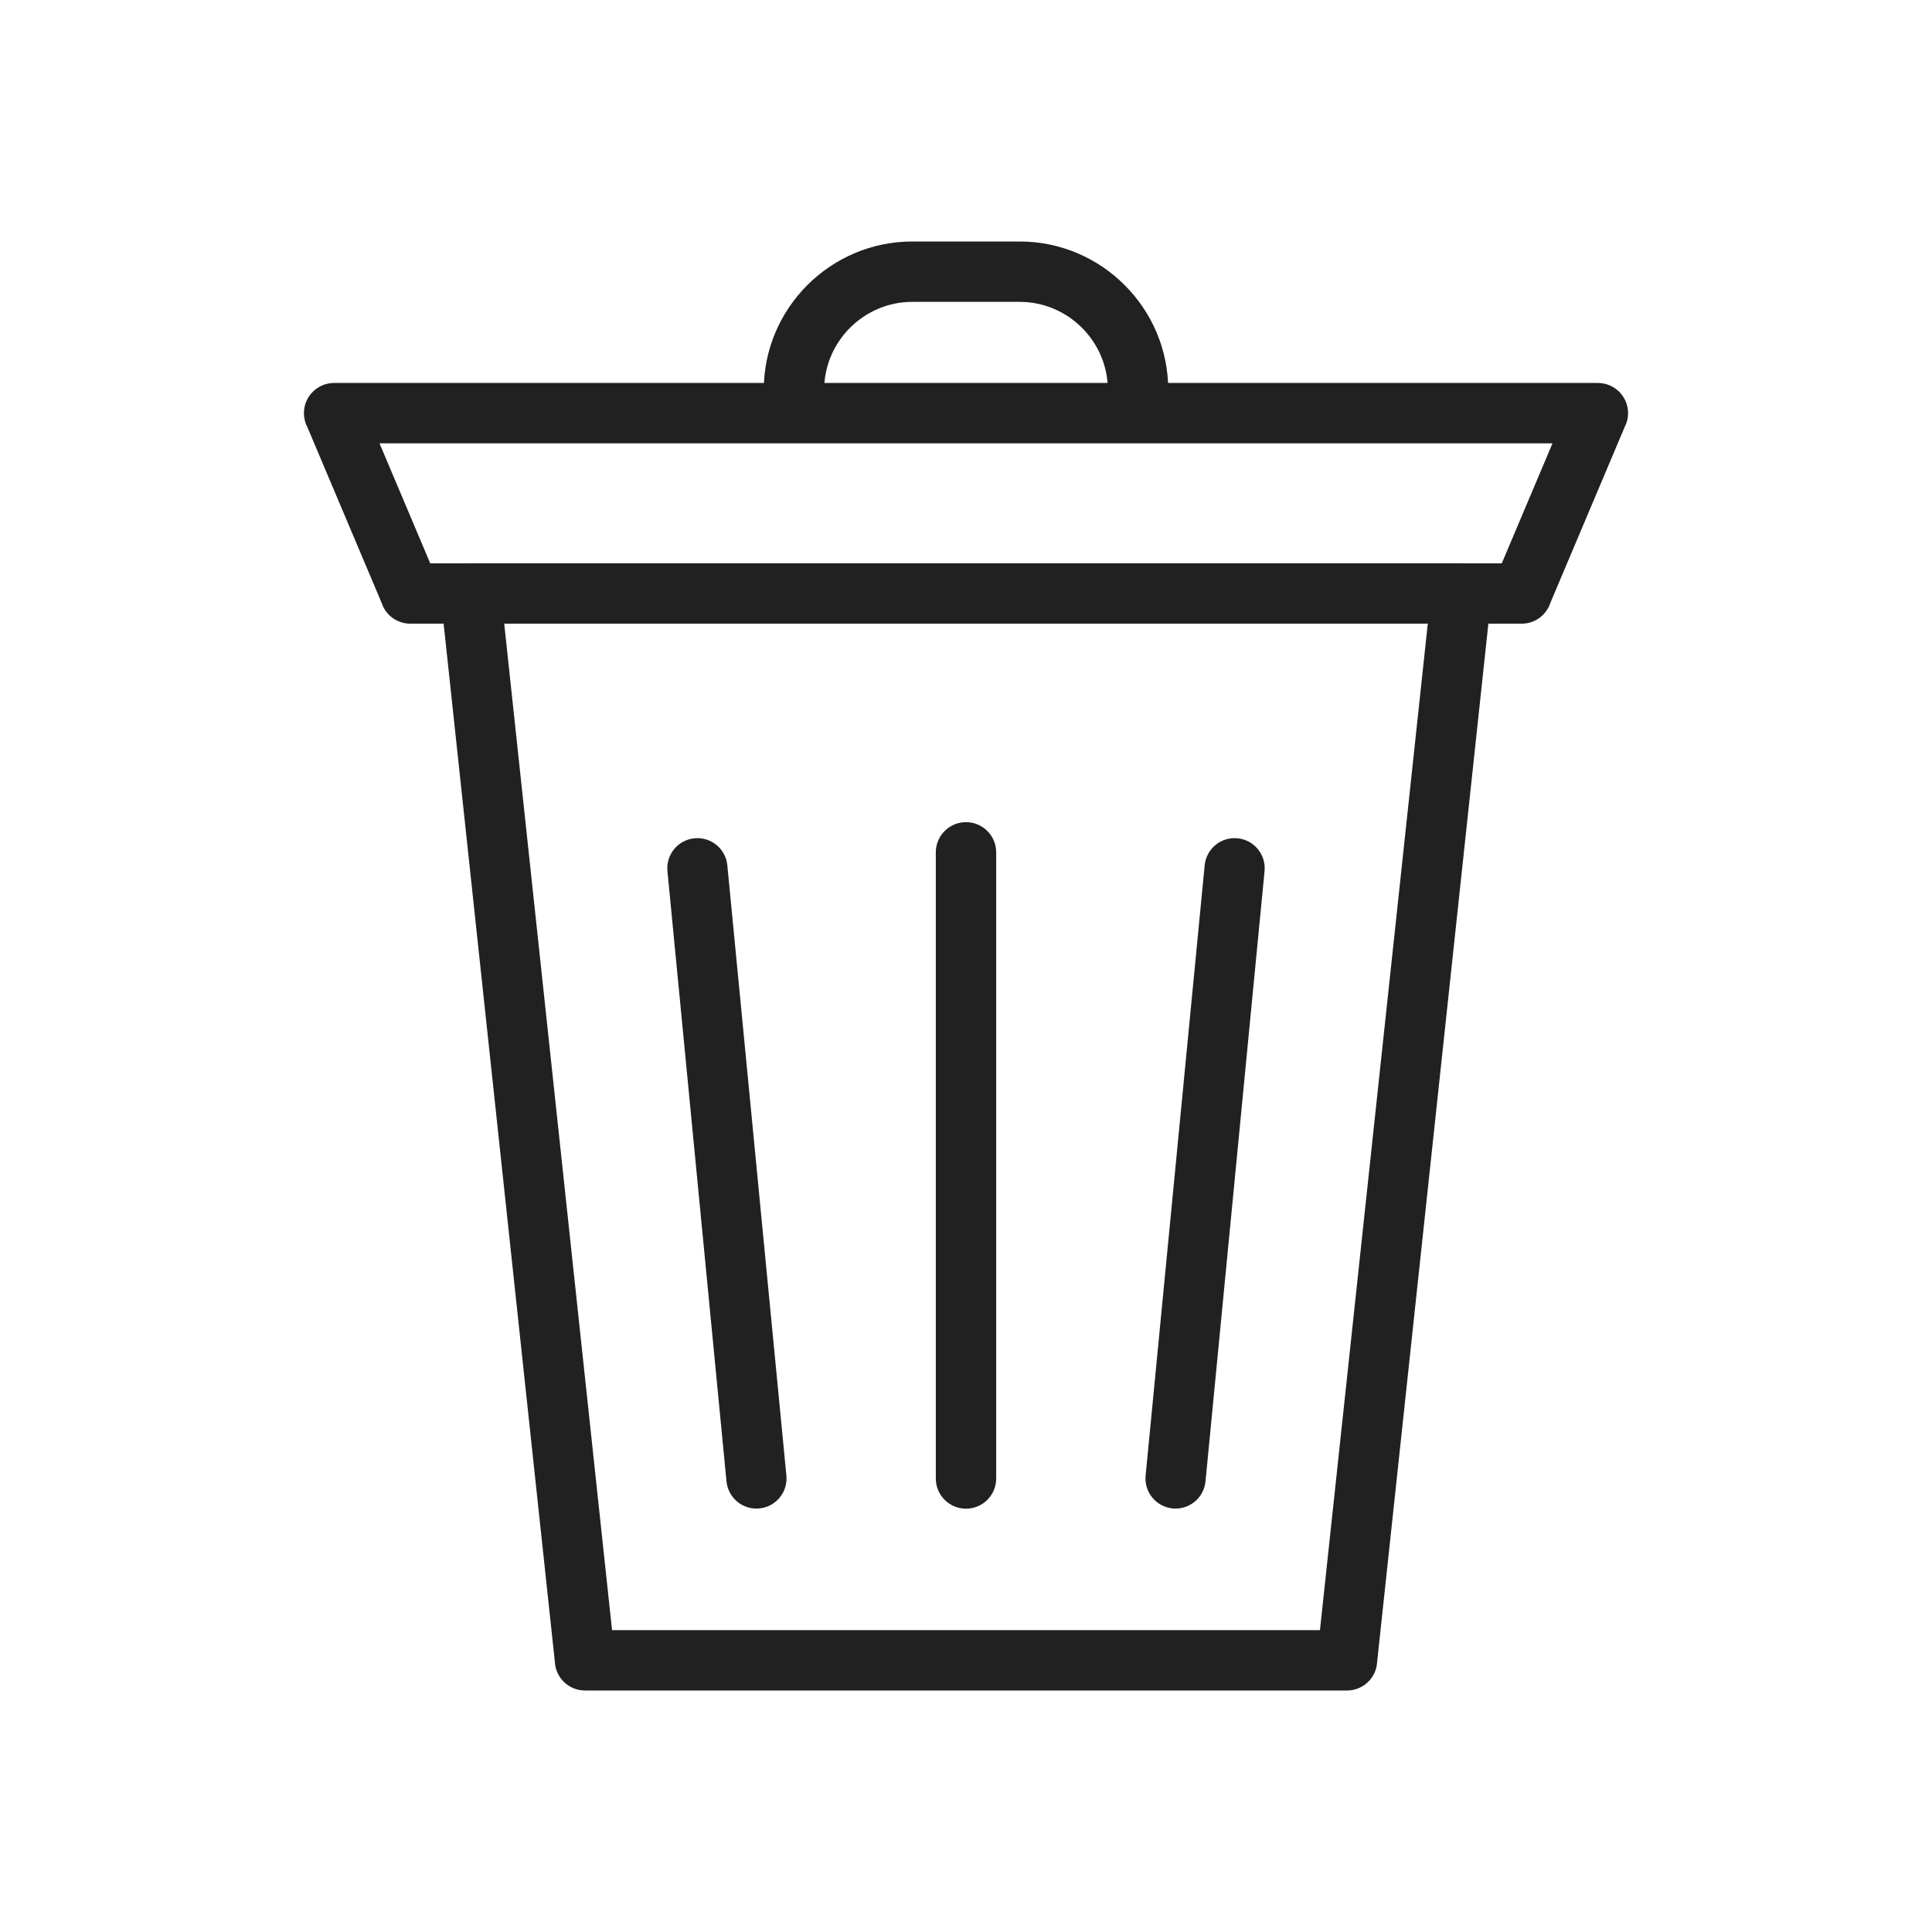
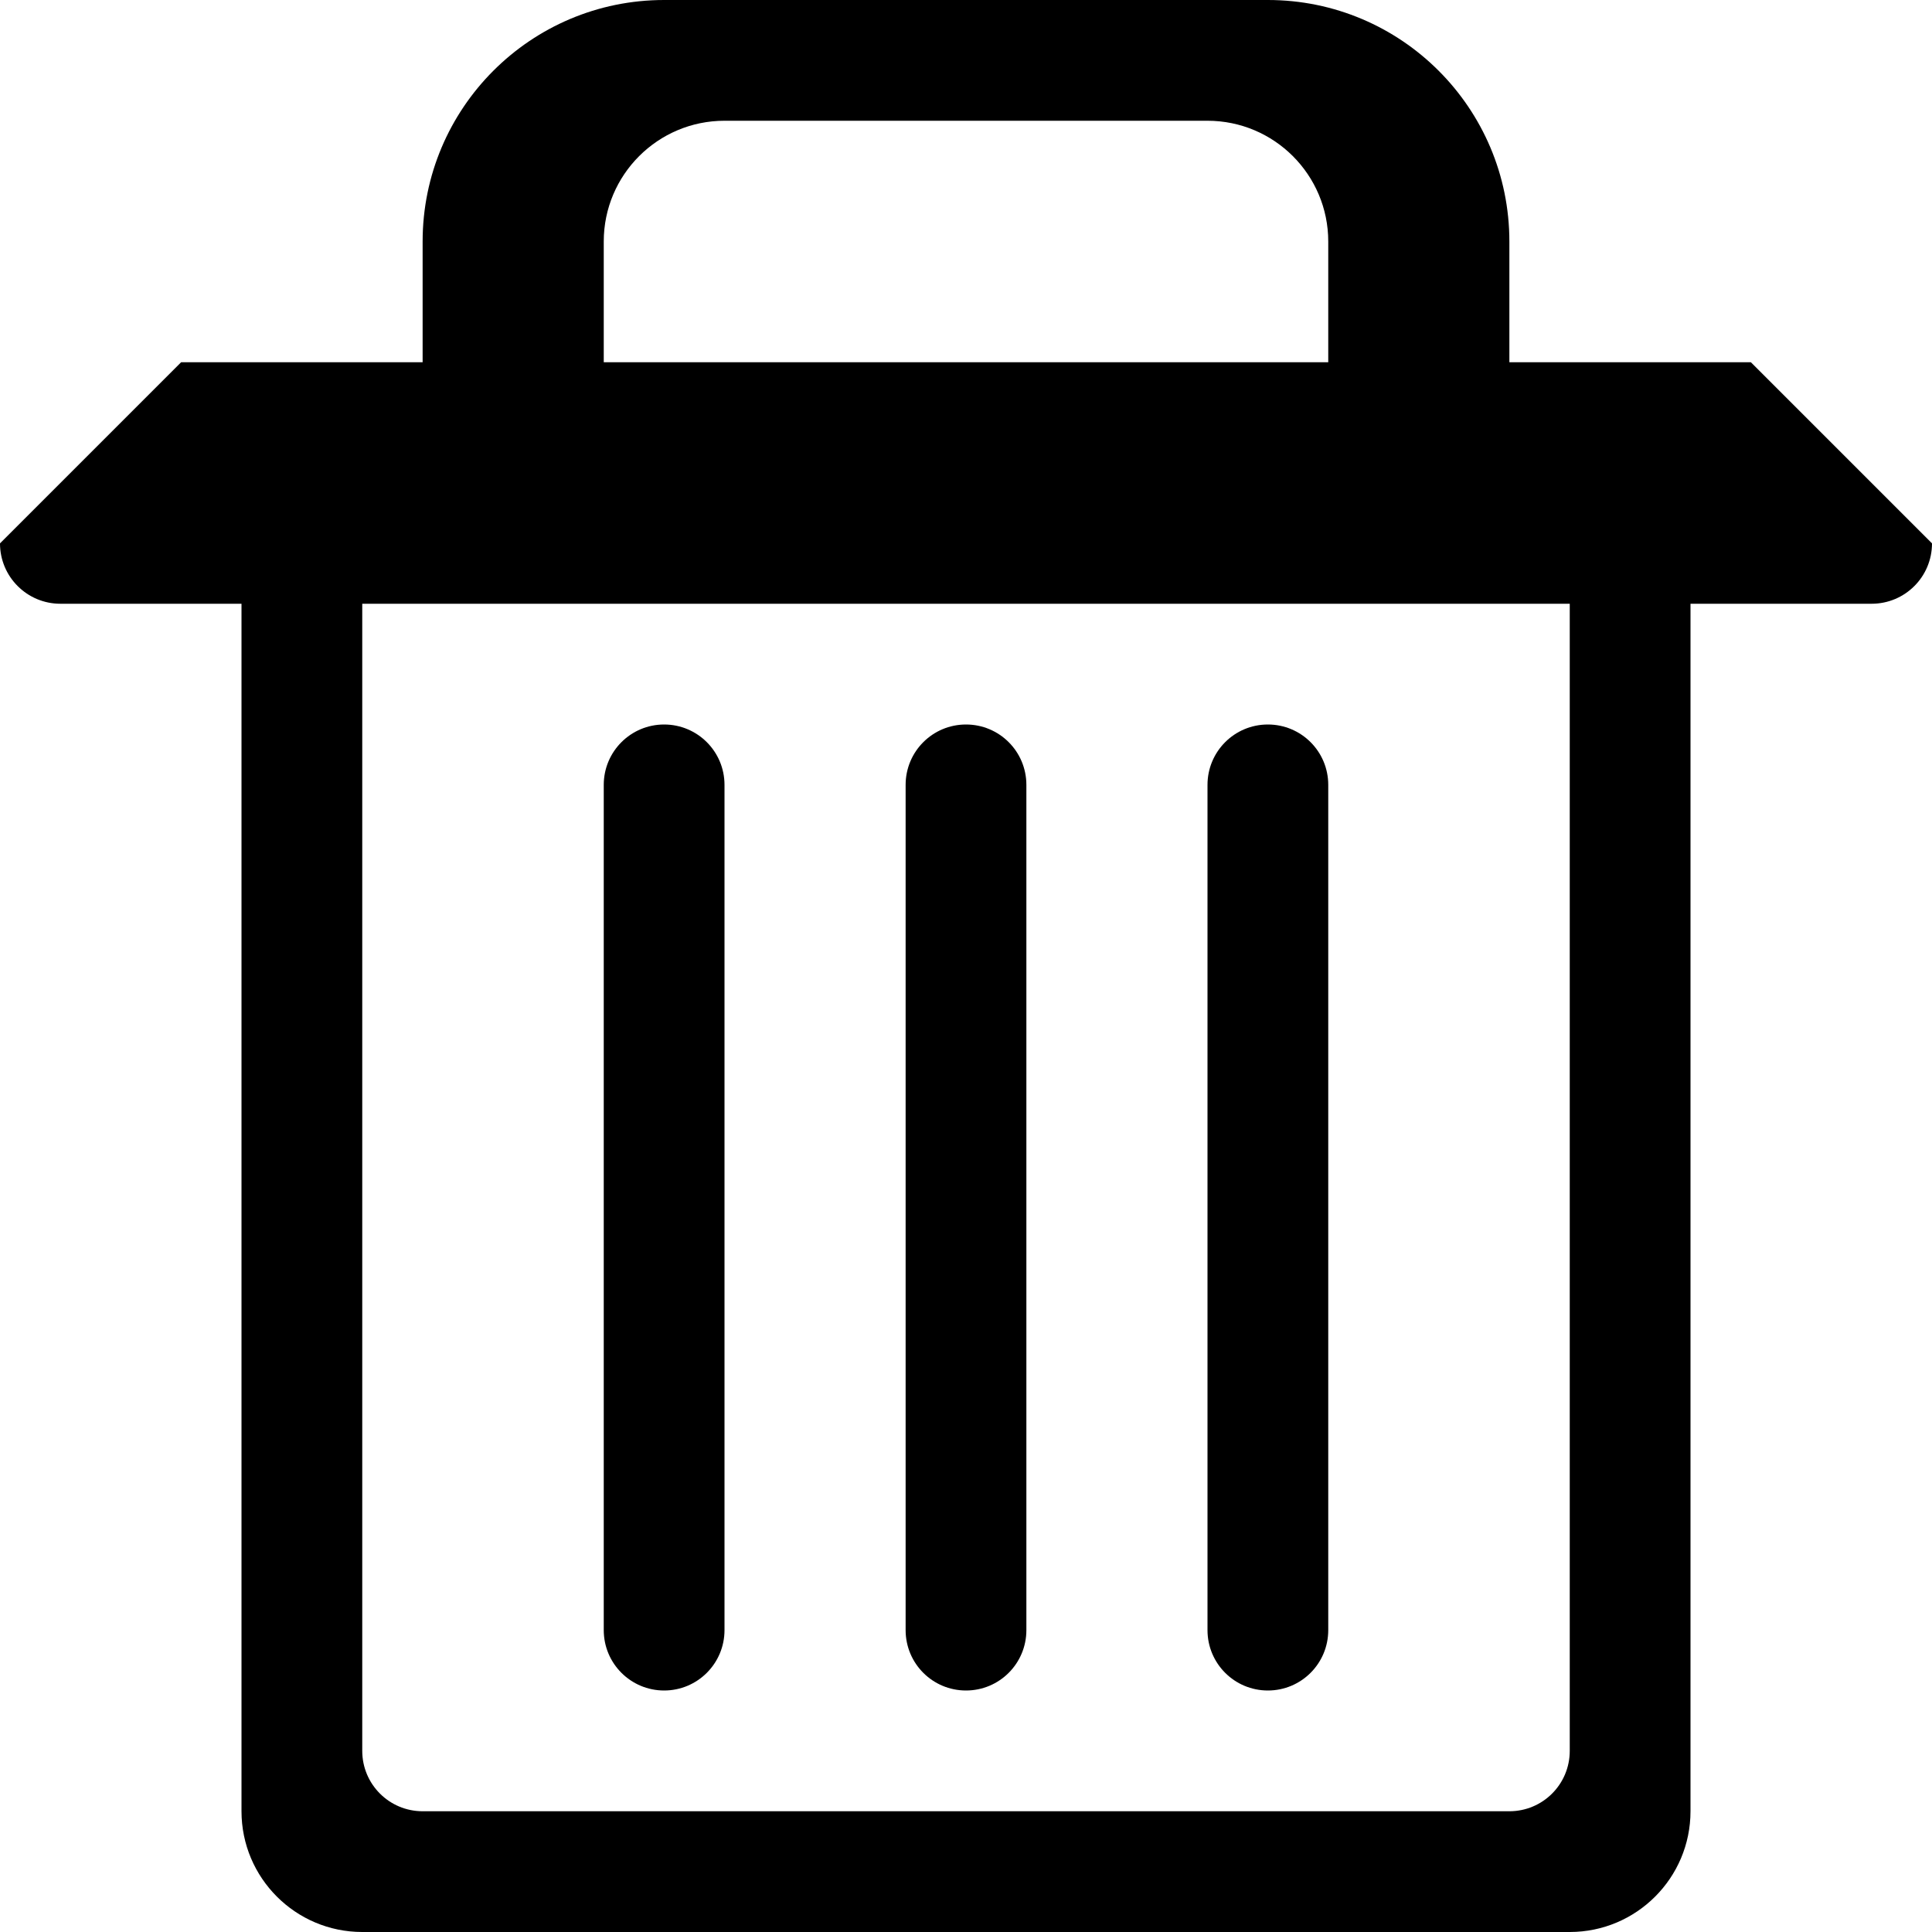
- <svg xmlns="http://www.w3.org/2000/svg" xml:space="preserve" width="2048px" height="2048px" style="shape-rendering:geometricPrecision; text-rendering:geometricPrecision; image-rendering:optimizeQuality; fill-rule:evenodd; clip-rule:evenodd" viewBox="0 0 2048 2048">
-   <defs>
-     <style type="text/css">
-    
-     .fil1 {fill:none}
-     .fil0 {fill:#212121;fill-rule:nonzero}
-    
-   </style>
-   </defs>
-   <g id="Layer_x0020_1">
-     <path class="fil0" d="M498.972 597.116l1050.08 0c17.673,0 32.001,14.328 32.001,32.001 0,1.91 -0.168,3.78 -0.488,5.597l-120.927 1128.66 -31.75 -3.376 31.818 3.409c-1.766,16.494 -15.774,28.713 -32.019,28.592l-807.573 0c-17.236,0 -31.287,-13.629 -31.973,-30.696l-120.94 -1128.79 -0.07 0.007c-1.881,-17.571 10.838,-33.345 28.409,-35.226 1.153,-0.124 2.298,-0.183 3.432,-0.183zm1014.54 64.002l-979.022 0 114.307 1066.88 750.408 0 114.307 -1066.88z" />
-     <path class="fil0" d="M1173.77 424.356c-2.001,17.535 10.591,33.374 28.126,35.375 17.535,2.001 33.374,-10.591 35.375,-28.126 0.312,-2.666 0.57,-5.683 0.77,-9.063 0.223,-3.814 0.34,-6.885 0.34,-9.158l0 -0.002c0,-43.313 -17.698,-82.668 -46.207,-111.176 -28.509,-28.509 -67.864,-46.207 -111.177,-46.207l-113.986 0c-43.313,0 -82.668,17.698 -111.177,46.207 -28.509,28.508 -46.207,67.863 -46.207,111.176l0 0.002c0,2.274 0.117,5.344 0.34,9.158 0.2,3.379 0.458,6.397 0.77,9.063 2.001,17.535 17.841,30.126 35.375,28.126 17.535,-2.001 30.126,-17.841 28.126,-35.375 -0.254,-2.17 -0.43,-4.032 -0.52,-5.564 -0.059,-1.005 -0.09,-2.792 -0.09,-5.407l0 -0.002c0,-25.646 10.517,-48.987 27.456,-65.926 16.939,-16.939 40.279,-27.456 65.927,-27.456l113.986 0c25.648,0 48.987,10.517 65.927,27.456 16.939,16.938 27.456,40.279 27.456,65.926l0 0.002c0,2.615 -0.031,4.402 -0.09,5.407 -0.09,1.532 -0.266,3.394 -0.52,5.564z" />
-     <path class="fil0" d="M771.011 917.357c-1.656,-17.535 -17.216,-30.406 -34.75,-28.75 -17.535,1.656 -30.406,17.216 -28.75,34.75l62.602 646.902c1.656,17.535 17.216,30.406 34.75,28.75 17.535,-1.656 30.406,-17.216 28.75,-34.75l-62.602 -646.902z" />
-     <path class="fil0" d="M1340.49 923.357c1.656,-17.535 -11.216,-33.094 -28.75,-34.75 -17.535,-1.656 -33.094,11.216 -34.75,28.75l-62.601 646.902c-1.656,17.535 11.216,33.094 28.75,34.75 17.535,1.656 33.094,-11.216 34.75,-28.75l62.601 -646.902z" />
-     <path class="fil0" d="M1056 903.519c0,-17.673 -14.328,-32.001 -32.001,-32.001 -17.673,0 -32.001,14.328 -32.001,32.001l0 663.74c0,17.673 14.328,32.001 32.001,32.001 17.673,0 32.001,-14.328 32.001,-32.001l0 -663.74z" />
-     <path class="fil0" d="M456.031 597.116l1135.94 0 53.732 -127.154 -1243.4 0 53.731 127.154zm1157.02 64.002l-1177.42 0c-12.719,0.268 -24.908,-7.113 -30.162,-19.545l29.477 -12.456 -29.375 12.376 -79.644 -188.477c-2.396,-4.487 -3.757,-9.612 -3.757,-15.054 0,-17.673 14.328,-32.001 32.001,-32.001l1339.05 0c4.351,-0.085 8.791,0.72 13.058,2.524 16.279,6.879 23.9,25.654 17.021,41.933l-0.115 -0.048 -79.648 188.484c-4.12,12.913 -16.213,22.265 -30.491,22.265z" />
-   </g>
-   <rect class="fil1" width="2048" height="2048" />
+ <svg xmlns="http://www.w3.org/2000/svg" version="1.1" width="32" height="32" viewBox="0 0 32 32">
+   <path d="M21 28c0.553 0 1-0.447 1-1v-14c0-0.553-0.447-1-1-1s-1 0.447-1 1v14c0 0.553 0.447 1 1 1zM11 28c0.552 0 1-0.447 1-1v-14c0-0.553-0.448-1-1-1s-1 0.447-1 1v14c0 0.553 0.448 1 1 1zM29 6h-4v-2c0-2.209-1.791-4-4-4h-10c-2.209 0-4 1.791-4 4v2h-4l-3 3c0 0.553 0.448 1 1 1h3v20c0 1.104 0.896 2 2 2h20c1.104 0 2-0.896 2-2v-20h3c0.553 0 1-0.447 1-1l-3-3zM10 4c0-1.104 0.896-2 2-2h8c1.104 0 2 0.896 2 2v2h-12v-2zM26 29c0 0.553-0.447 1-1 1h-18c-0.552 0-1-0.447-1-1v-19h20v19zM16 28c0.553 0 1-0.447 1-1v-14c0-0.553-0.447-1-1-1s-1 0.447-1 1v14c0 0.553 0.447 1 1 1z" />
</svg>
